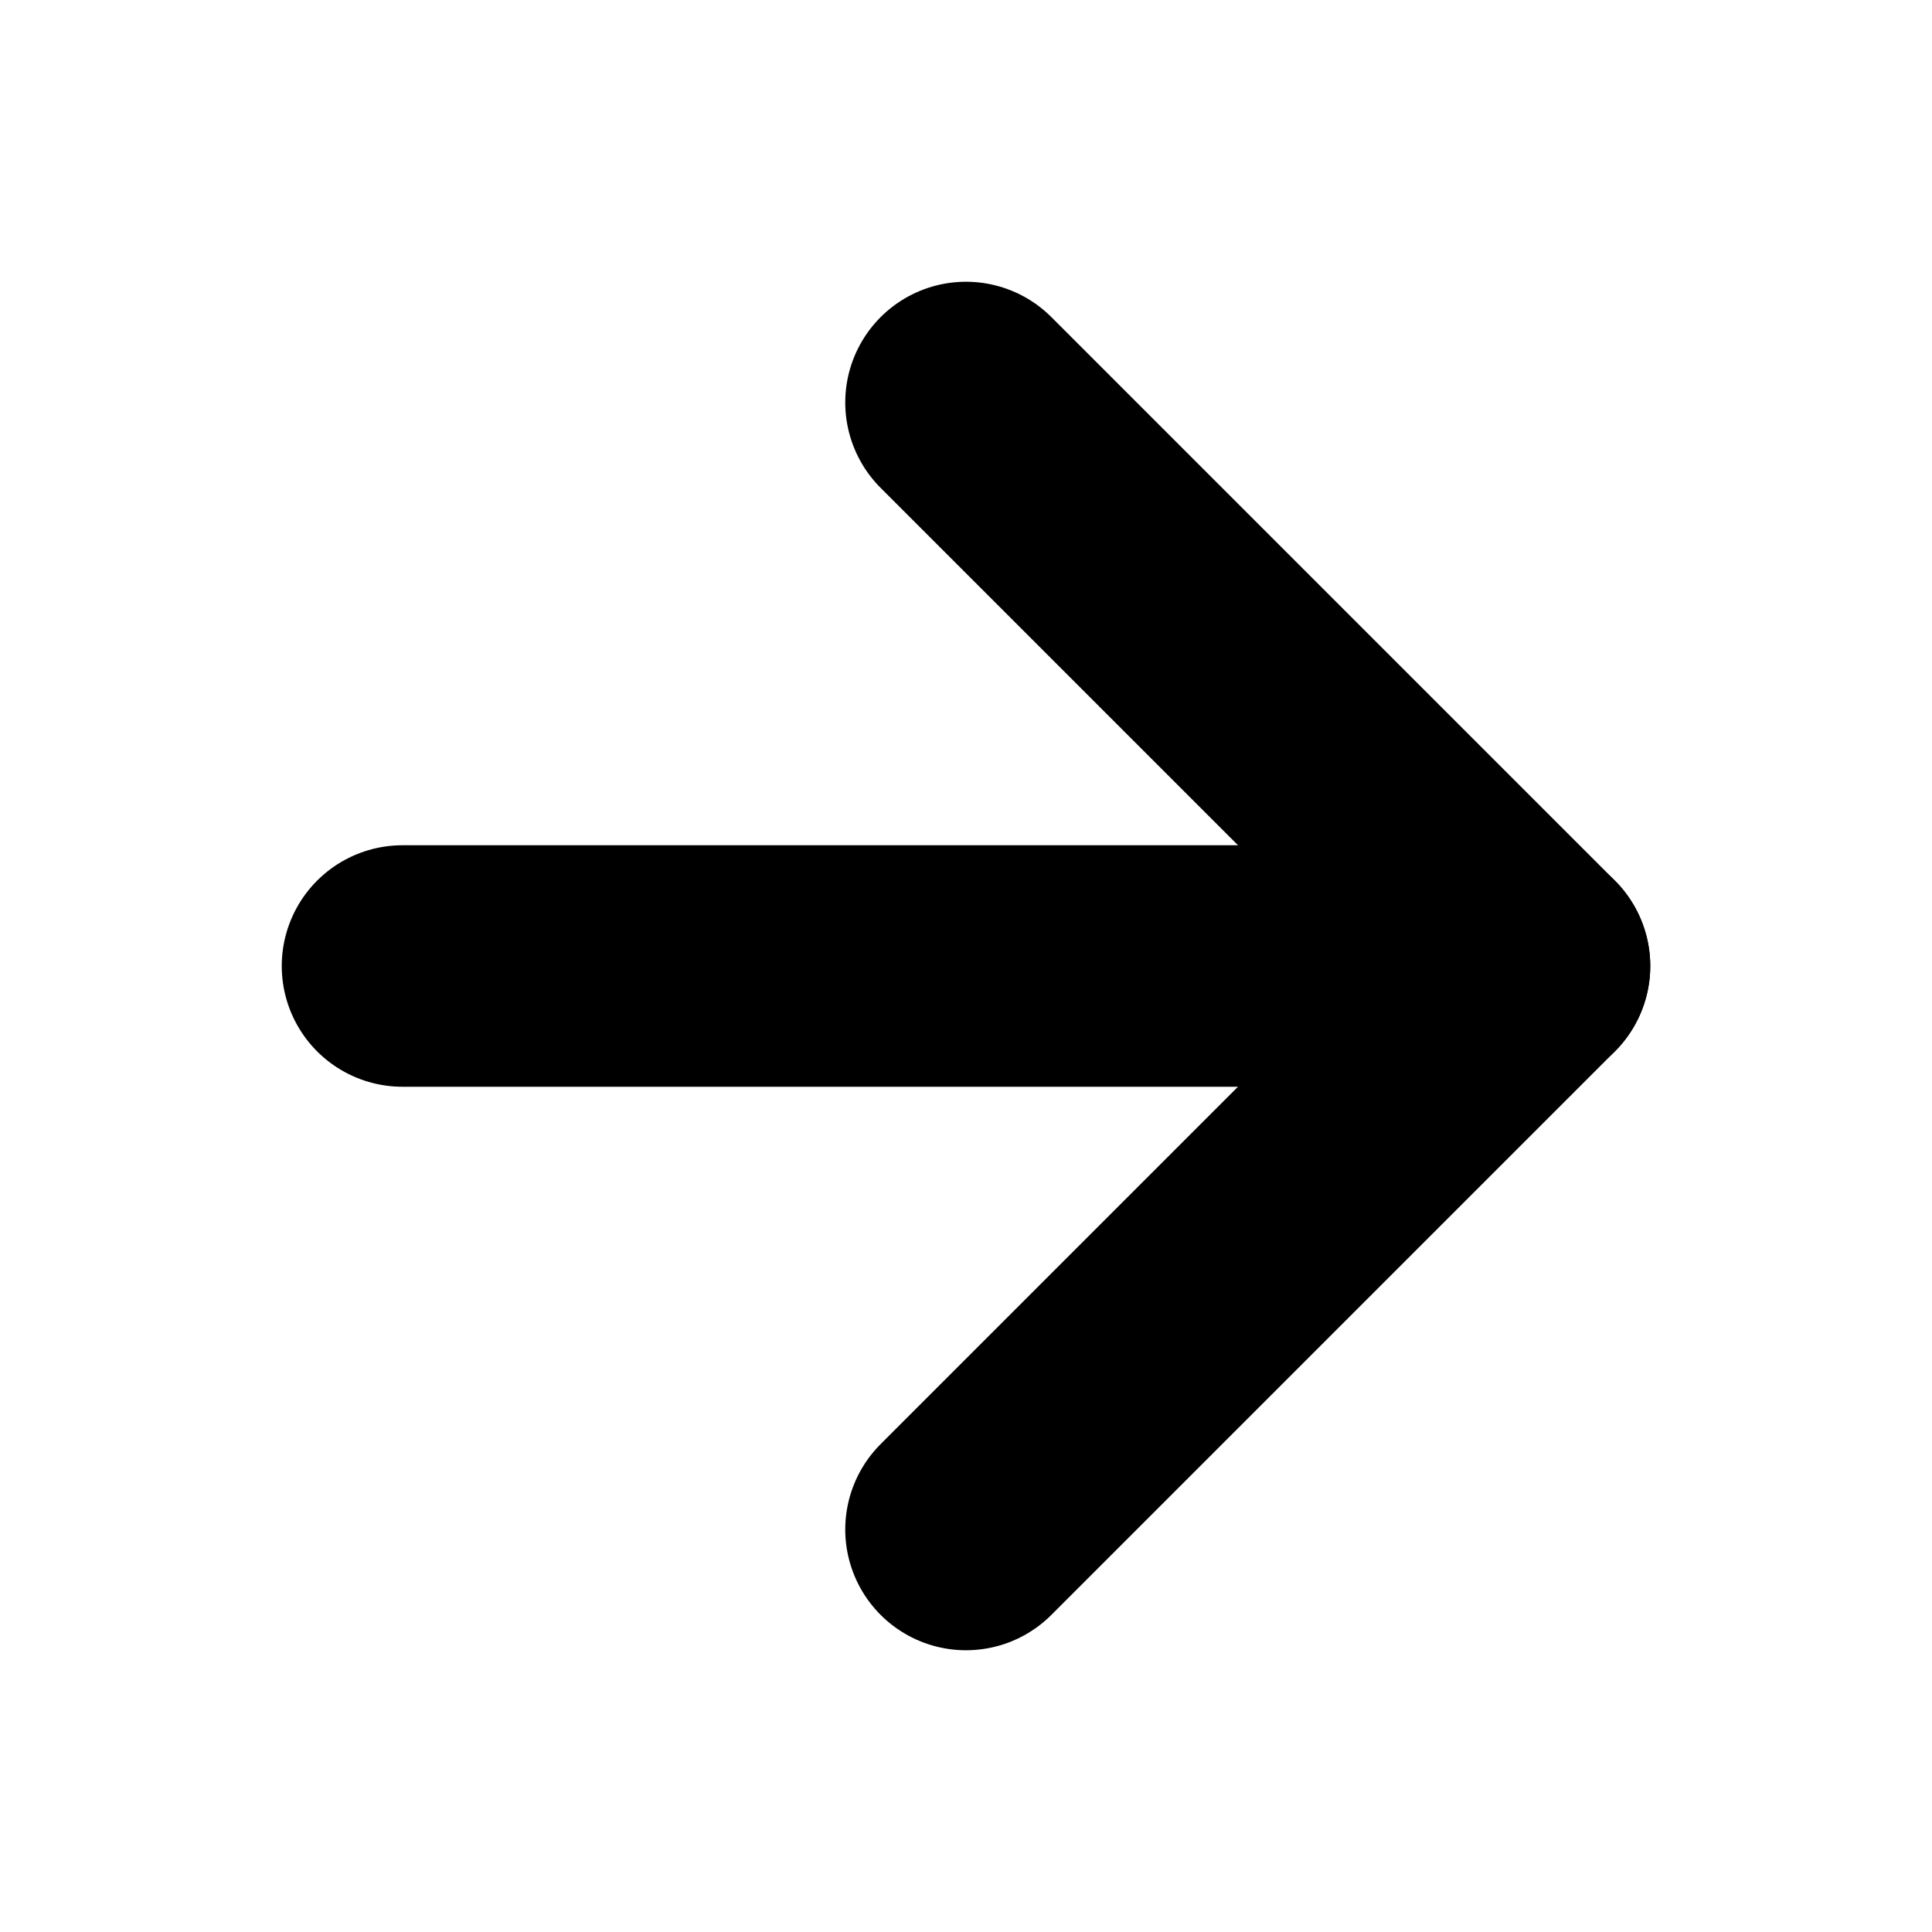
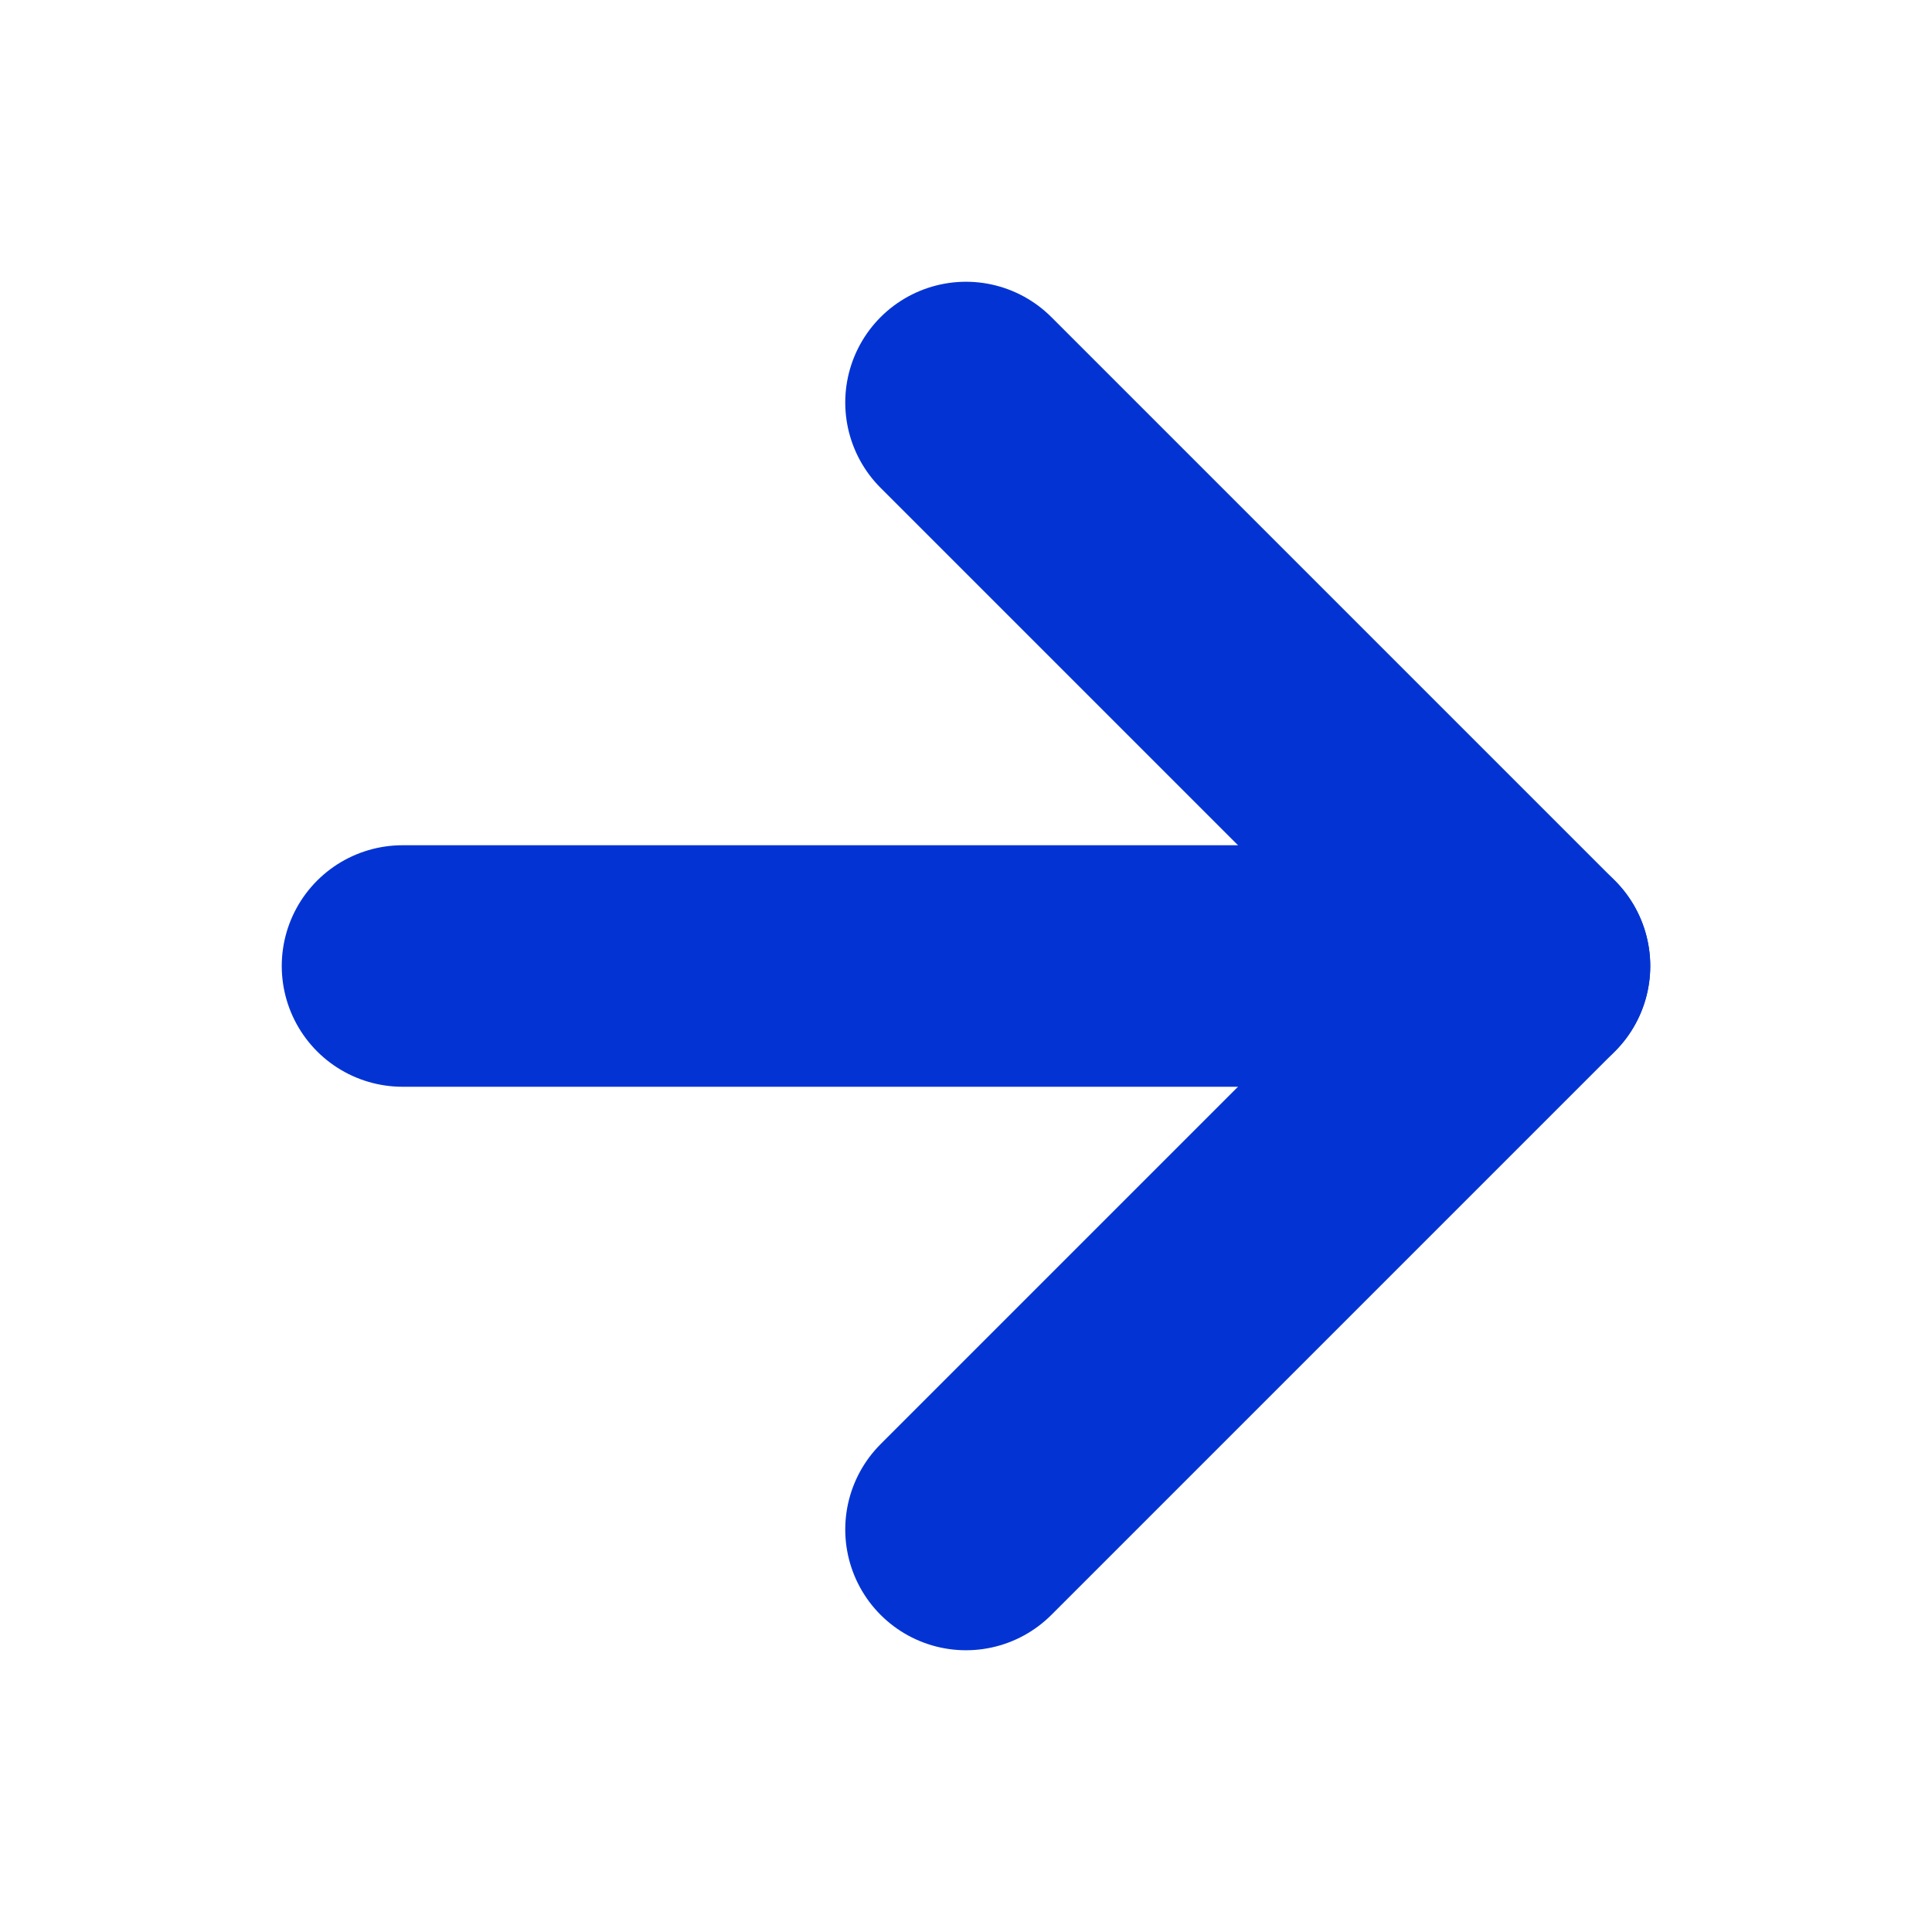
- <svg xmlns="http://www.w3.org/2000/svg" width="24" height="24" viewBox="0 0 24 24" fill="none" stroke="currentColor" stroke-width="3" stroke-linecap="round" stroke-linejoin="round" class="feather feather-arrow-right">
-   <line x1="5" y1="12" x2="19" y2="12" />
-   <polyline points="12 5 19 12 12 19" />
+ <svg xmlns="http://www.w3.org/2000/svg" version="1.1" id="图层_1" x="0px" y="0px" viewBox="0 0 24 24" style="enable-background:new 0 0 24 24;" xml:space="preserve">
+   <style type="text/css">
+ 	.st0{fill:none;stroke:#0334D3;stroke-width:3;stroke-linecap:round;stroke-linejoin:round;}
+ </style>
+   <line class="st0" x1="5" y1="12" x2="19" y2="12" />
+   <polyline class="st0" points="12,5 19,12 12,19 " />
</svg>
